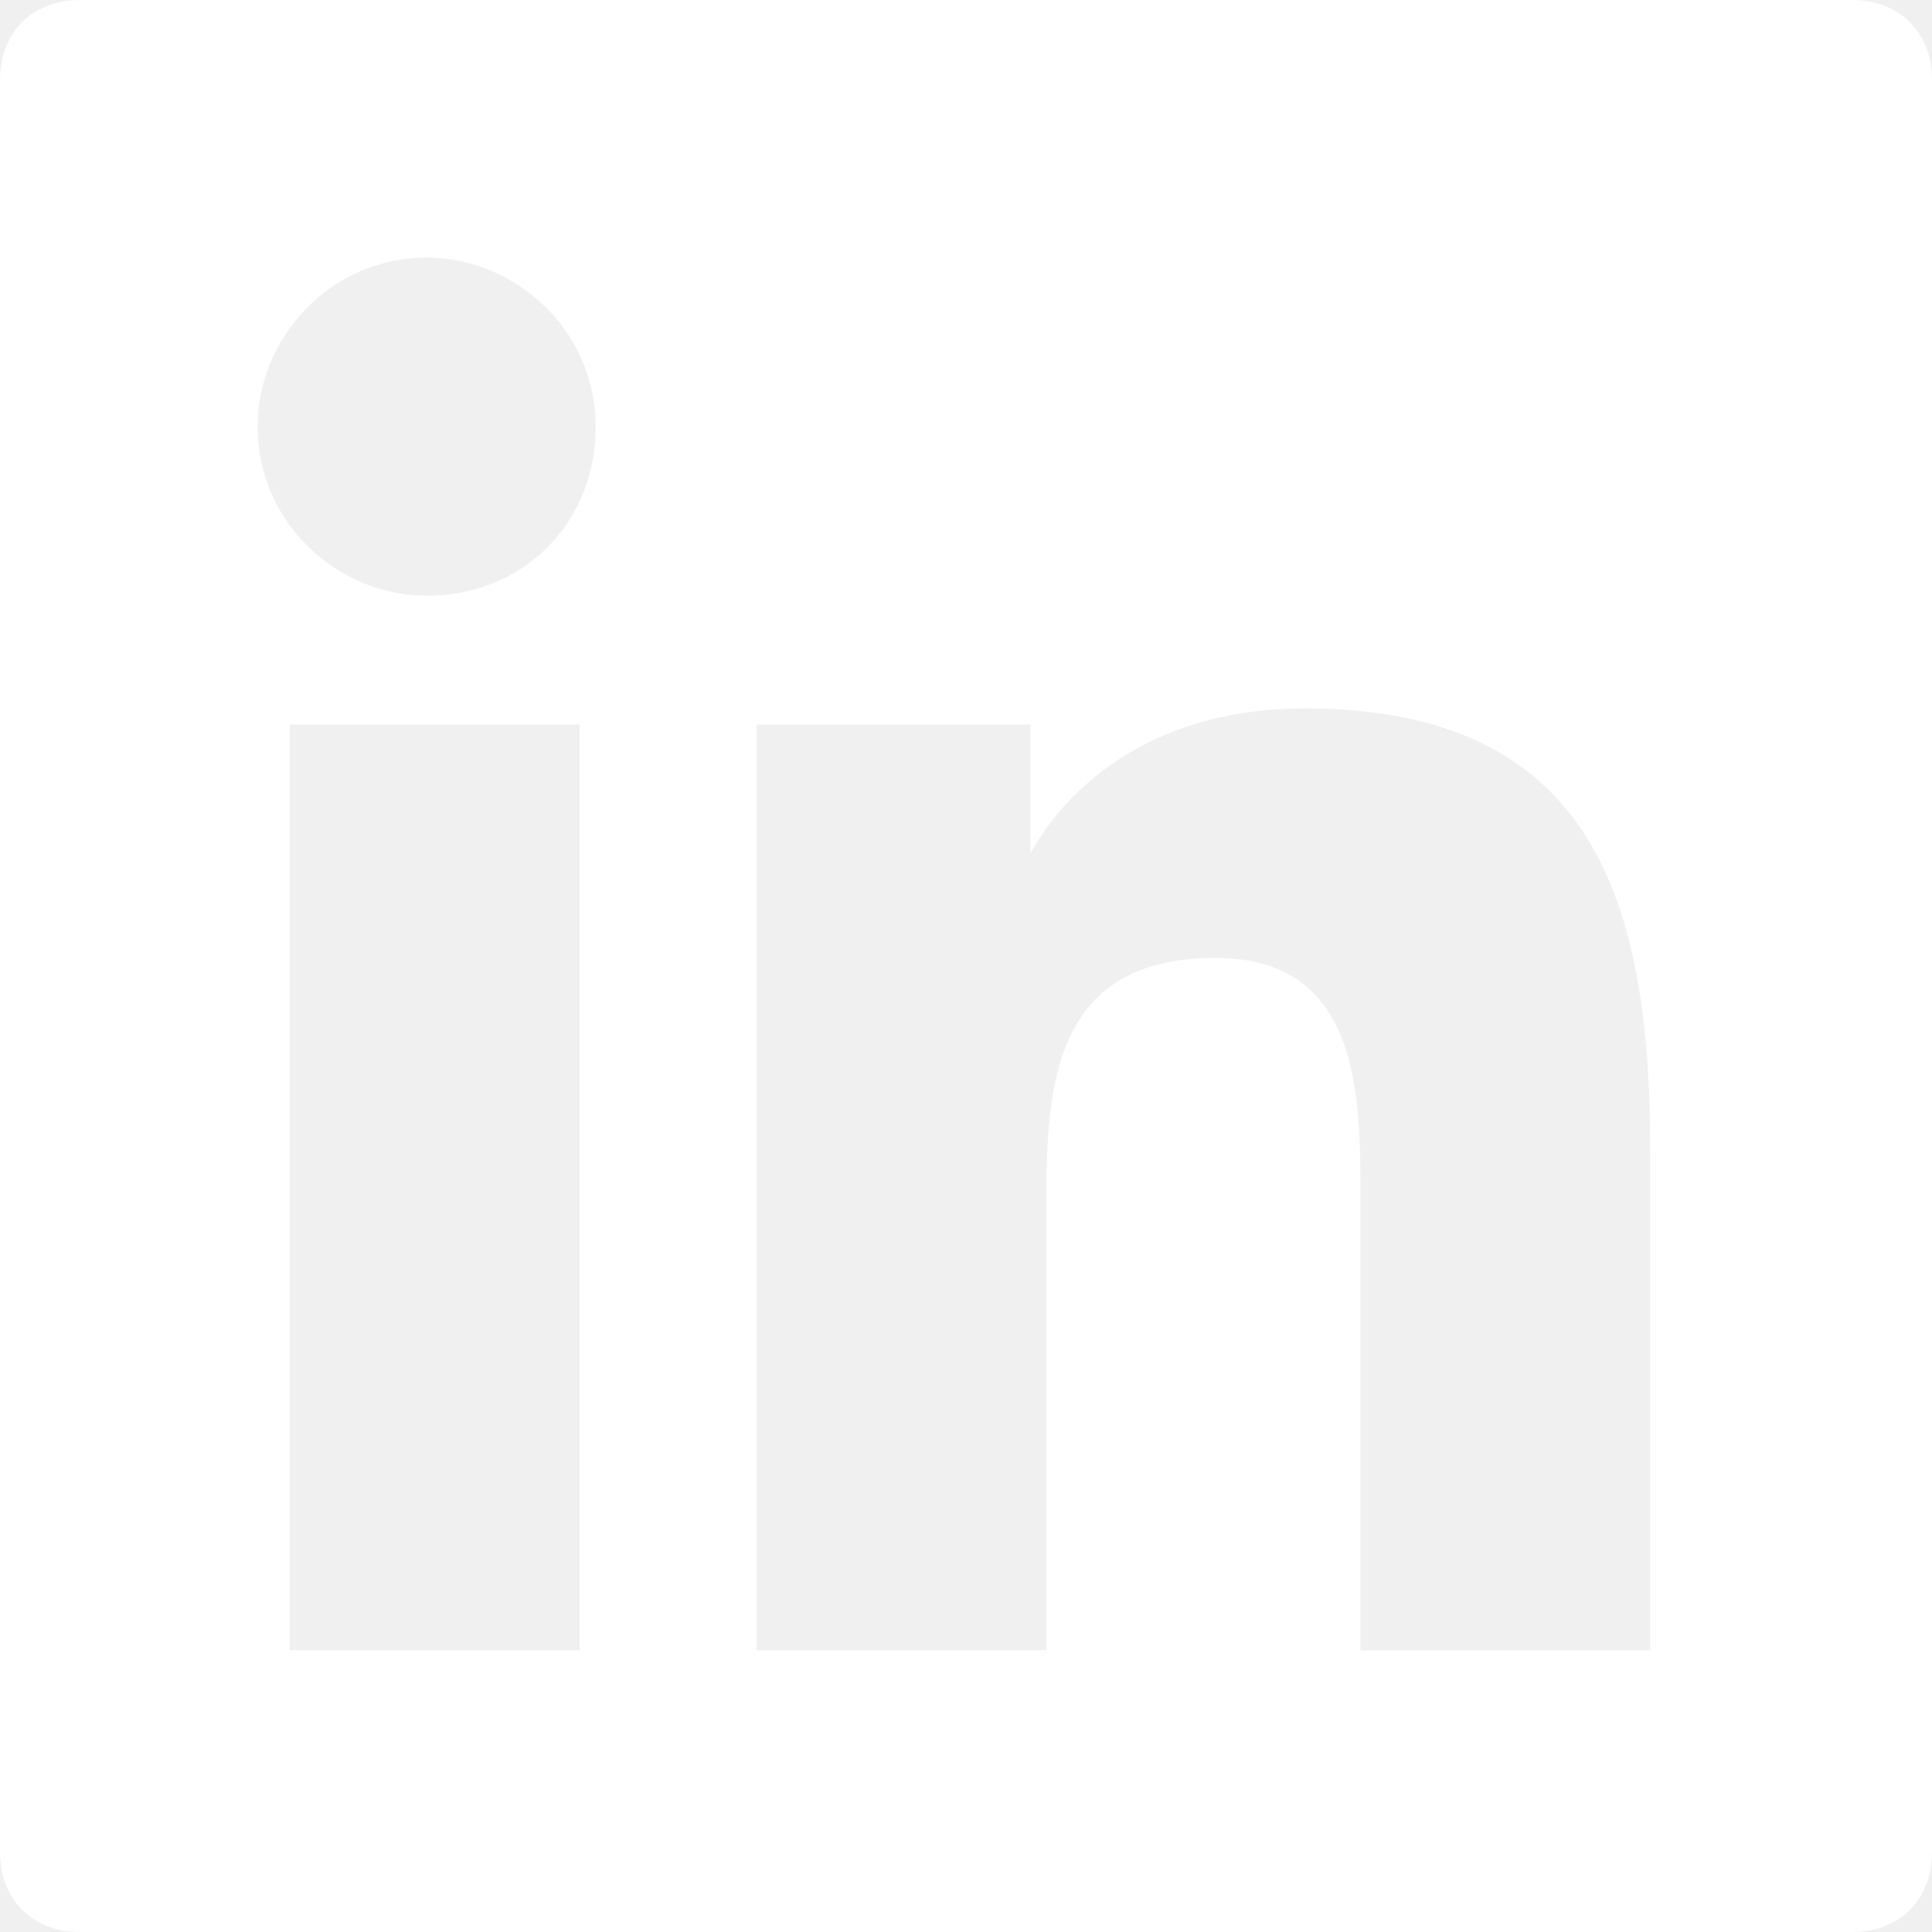
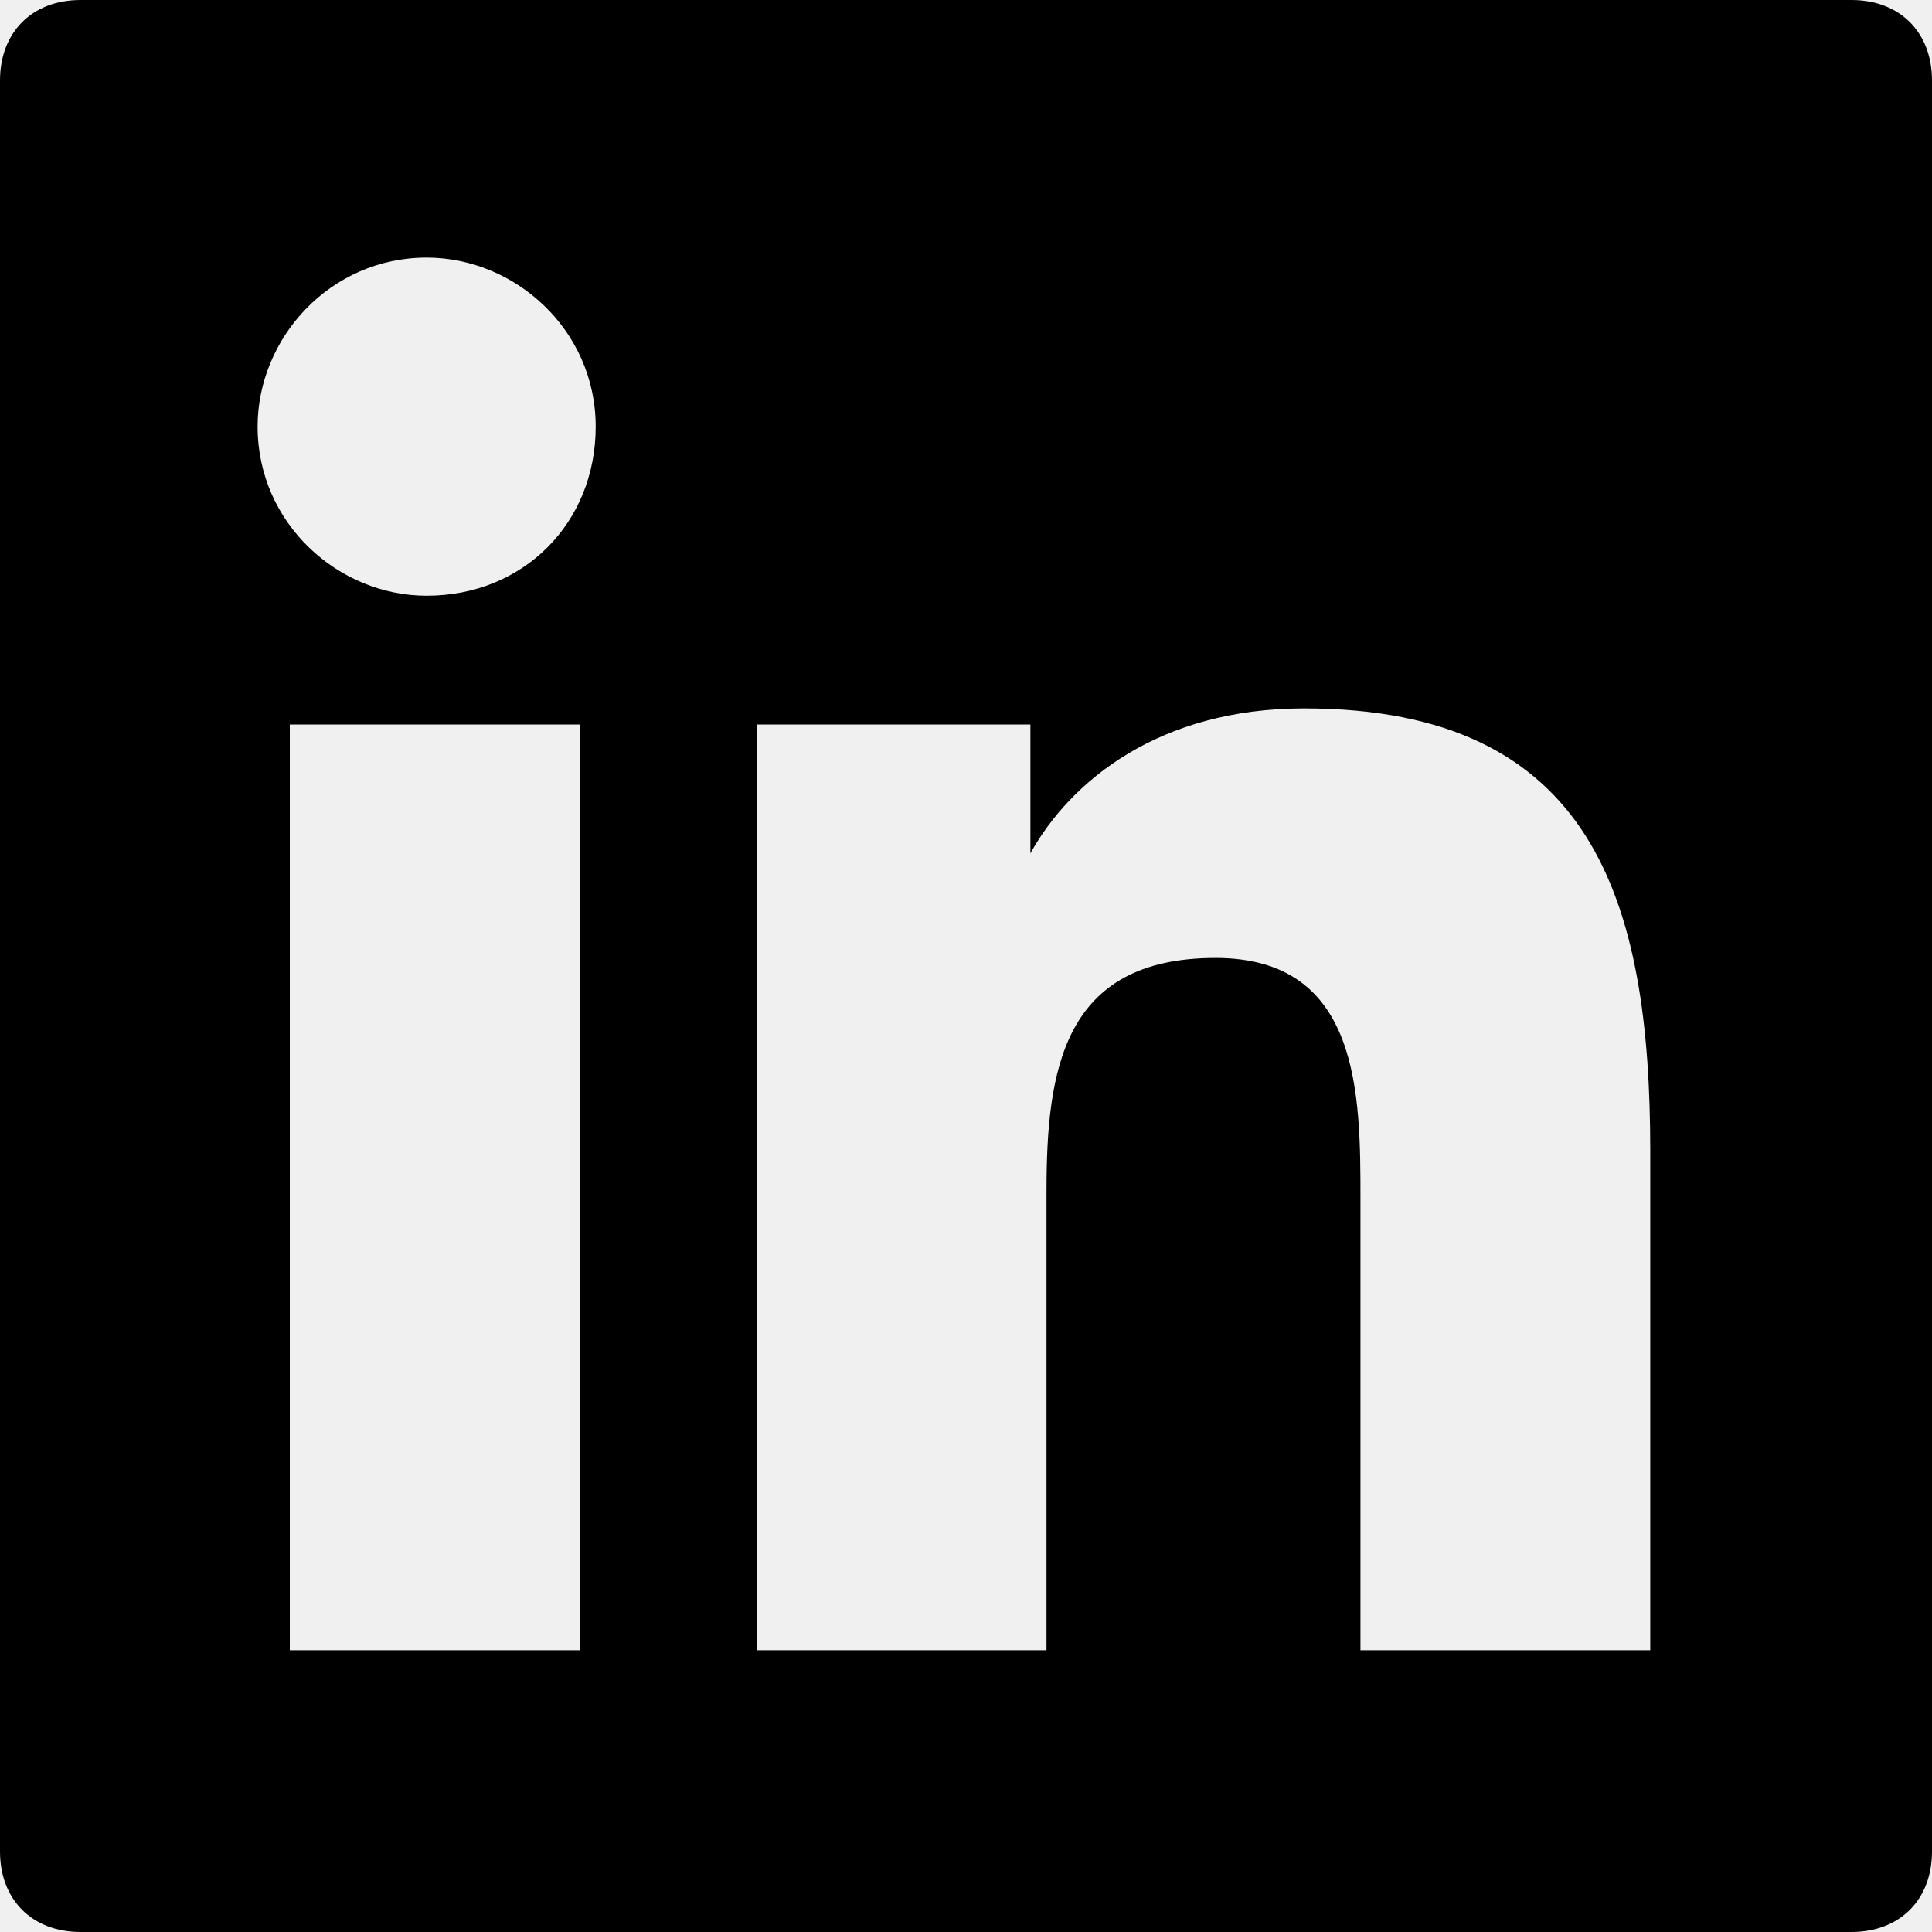
<svg xmlns="http://www.w3.org/2000/svg" width="24" height="24" fill="none">
-   <path d="M23 0H1C.4 0 0 .4 0 1v22c0 .6.4 1 1 1h22c.6 0 1-.4 1-1V1c0-.6-.4-1-1-1zM7.1 20.5H3.6V9h3.6v11.5h-.1zM5.3 7.4c-1.1 0-2.1-.9-2.1-2.1 0-1.1.9-2.1 2.1-2.1 1.1 0 2.1.9 2.1 2.1 0 1.2-.9 2.1-2.1 2.1zm15.2 13.1h-3.6v-5.6c0-1.3 0-3-1.8-3-1.9 0-2.1 1.4-2.1 2.9v5.7H9.4V9h3.4v1.6c.5-.9 1.6-1.8 3.4-1.8 3.6 0 4.3 2.4 4.3 5.5v6.2z" fill="#fff" />
+   <path d="M23 0H1C.4 0 0 .4 0 1v22c0 .6.4 1 1 1h22c.6 0 1-.4 1-1V1c0-.6-.4-1-1-1zM7.1 20.5H3.6V9h3.6v11.5h-.1zM5.3 7.4c-1.1 0-2.1-.9-2.1-2.1 0-1.1.9-2.1 2.1-2.1 1.1 0 2.1.9 2.1 2.1 0 1.2-.9 2.1-2.1 2.1zm15.2 13.1h-3.6v-5.6c0-1.3 0-3-1.8-3-1.9 0-2.1 1.4-2.1 2.9v5.7H9.4V9h3.4v1.6c.5-.9 1.6-1.8 3.4-1.8 3.6 0 4.3 2.4 4.3 5.5v6.2z" fill="currentColor" />
</svg>
